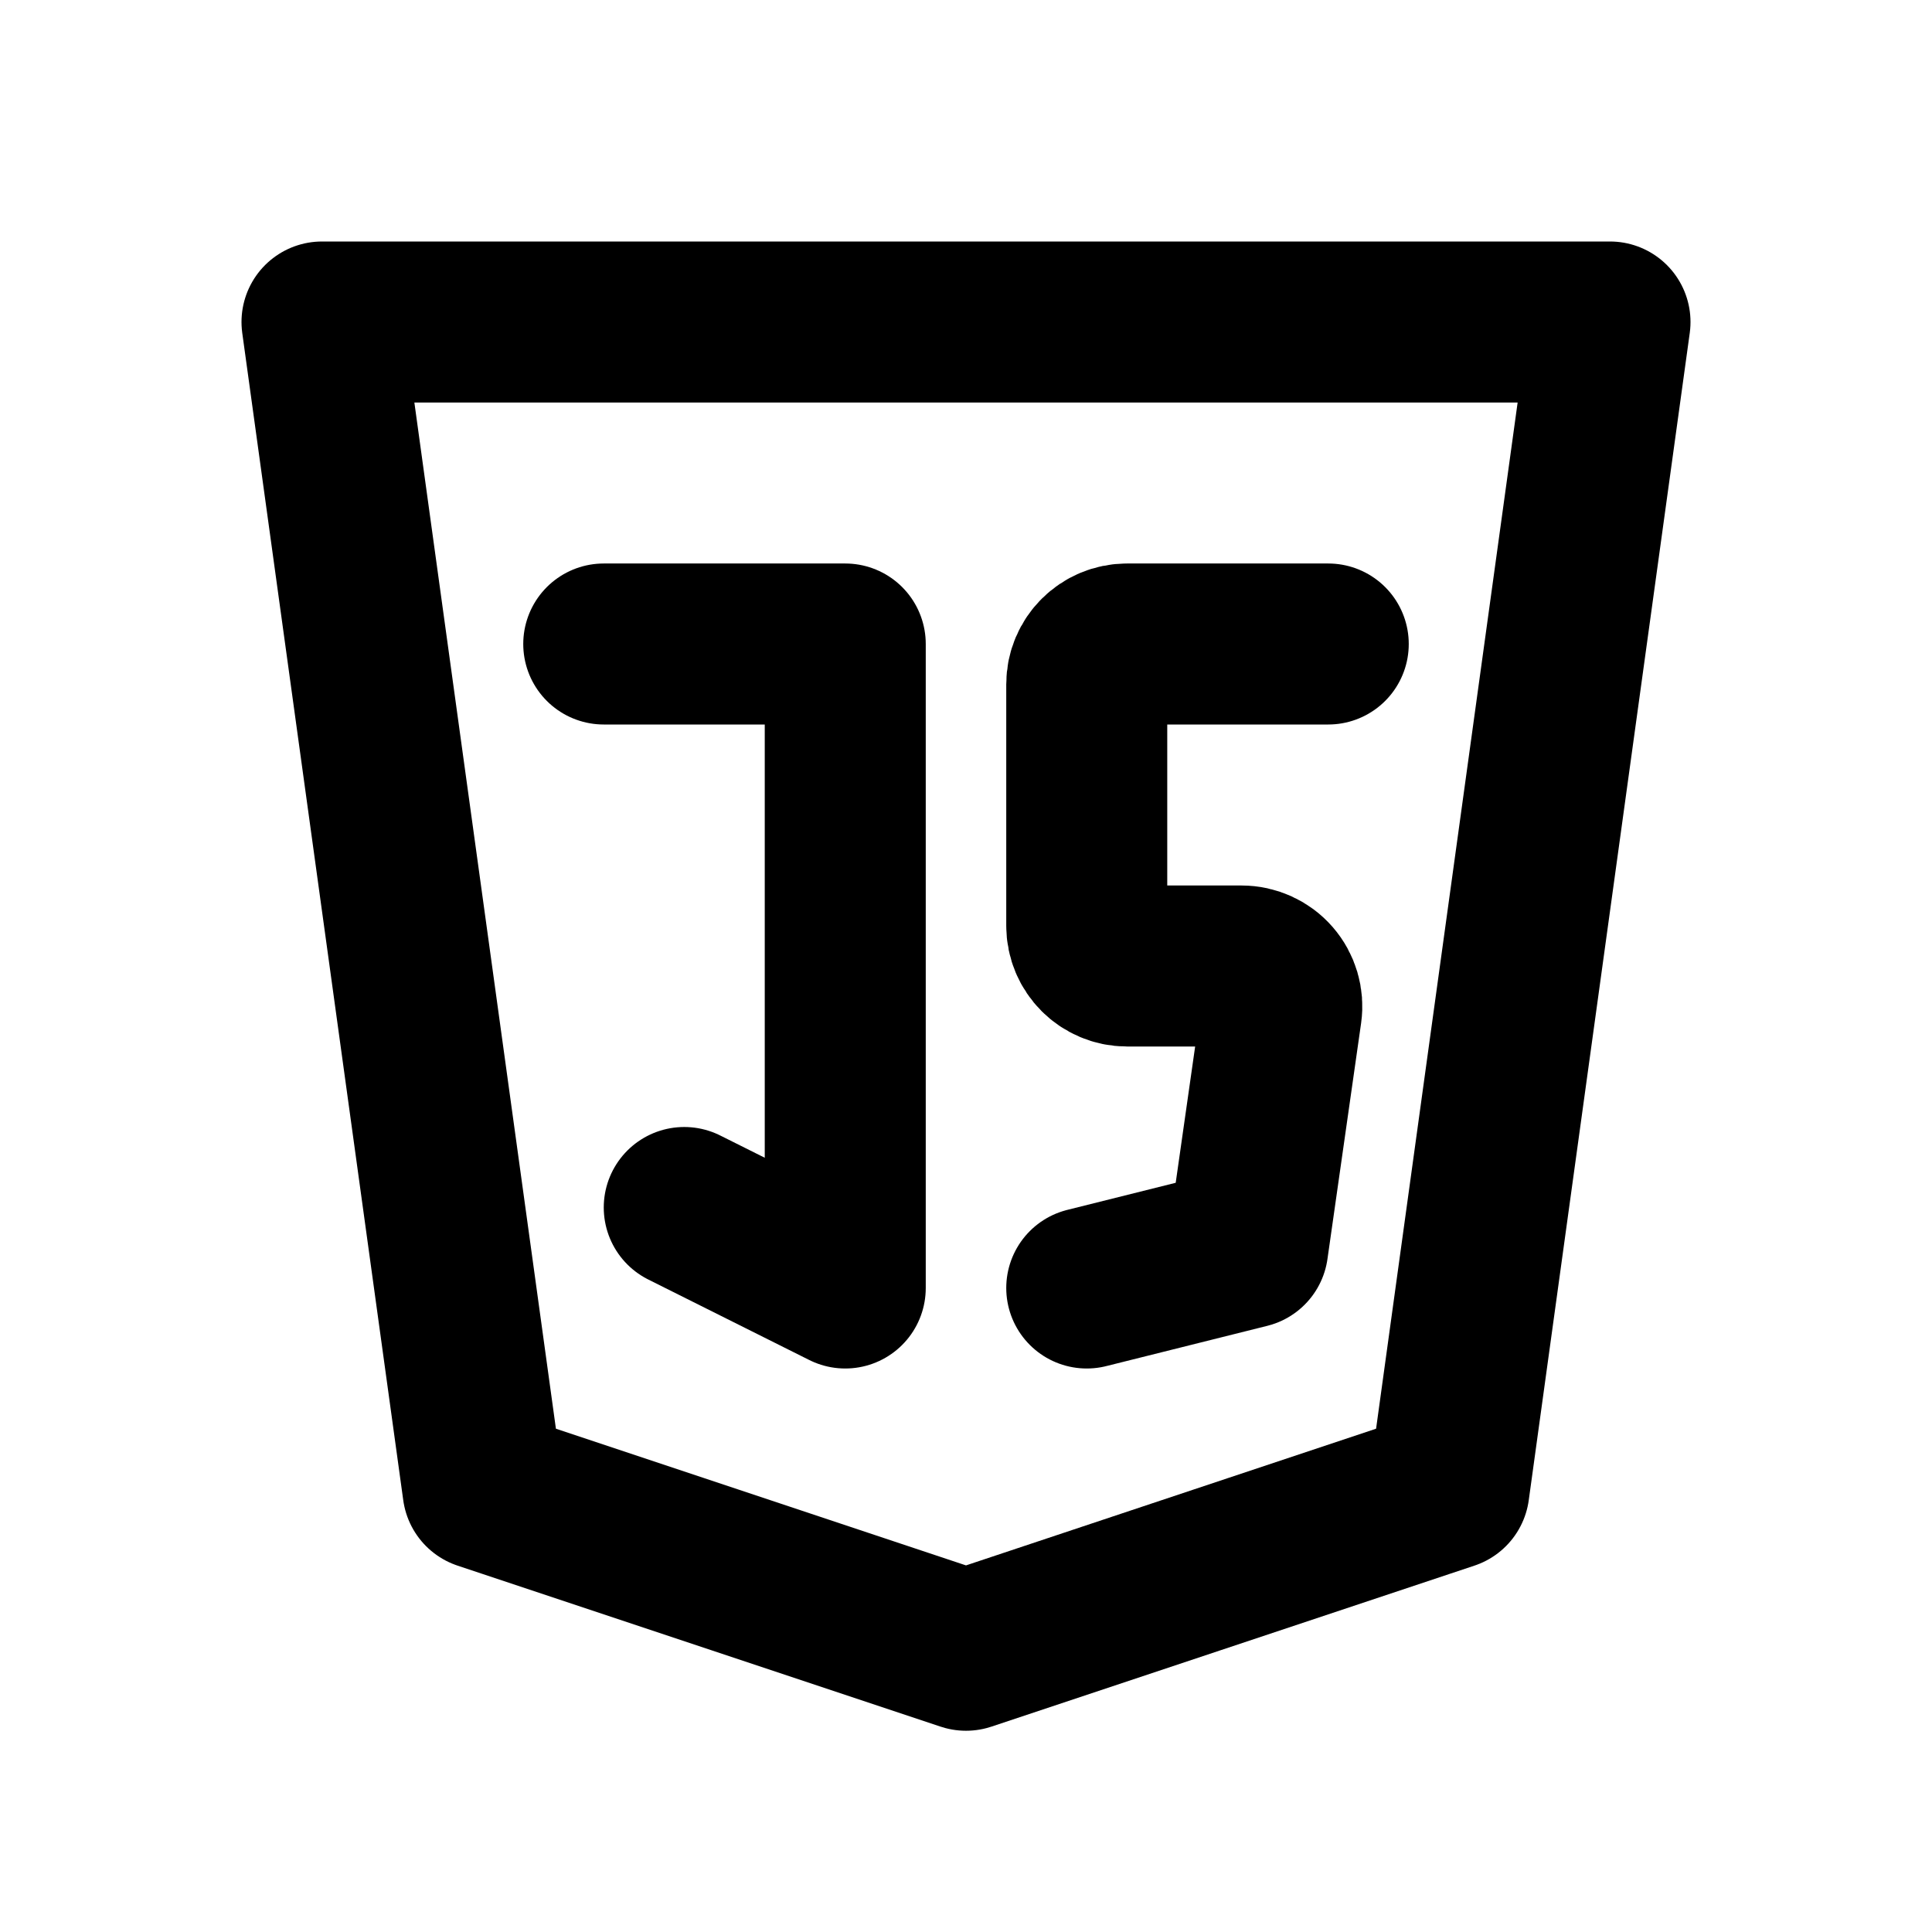
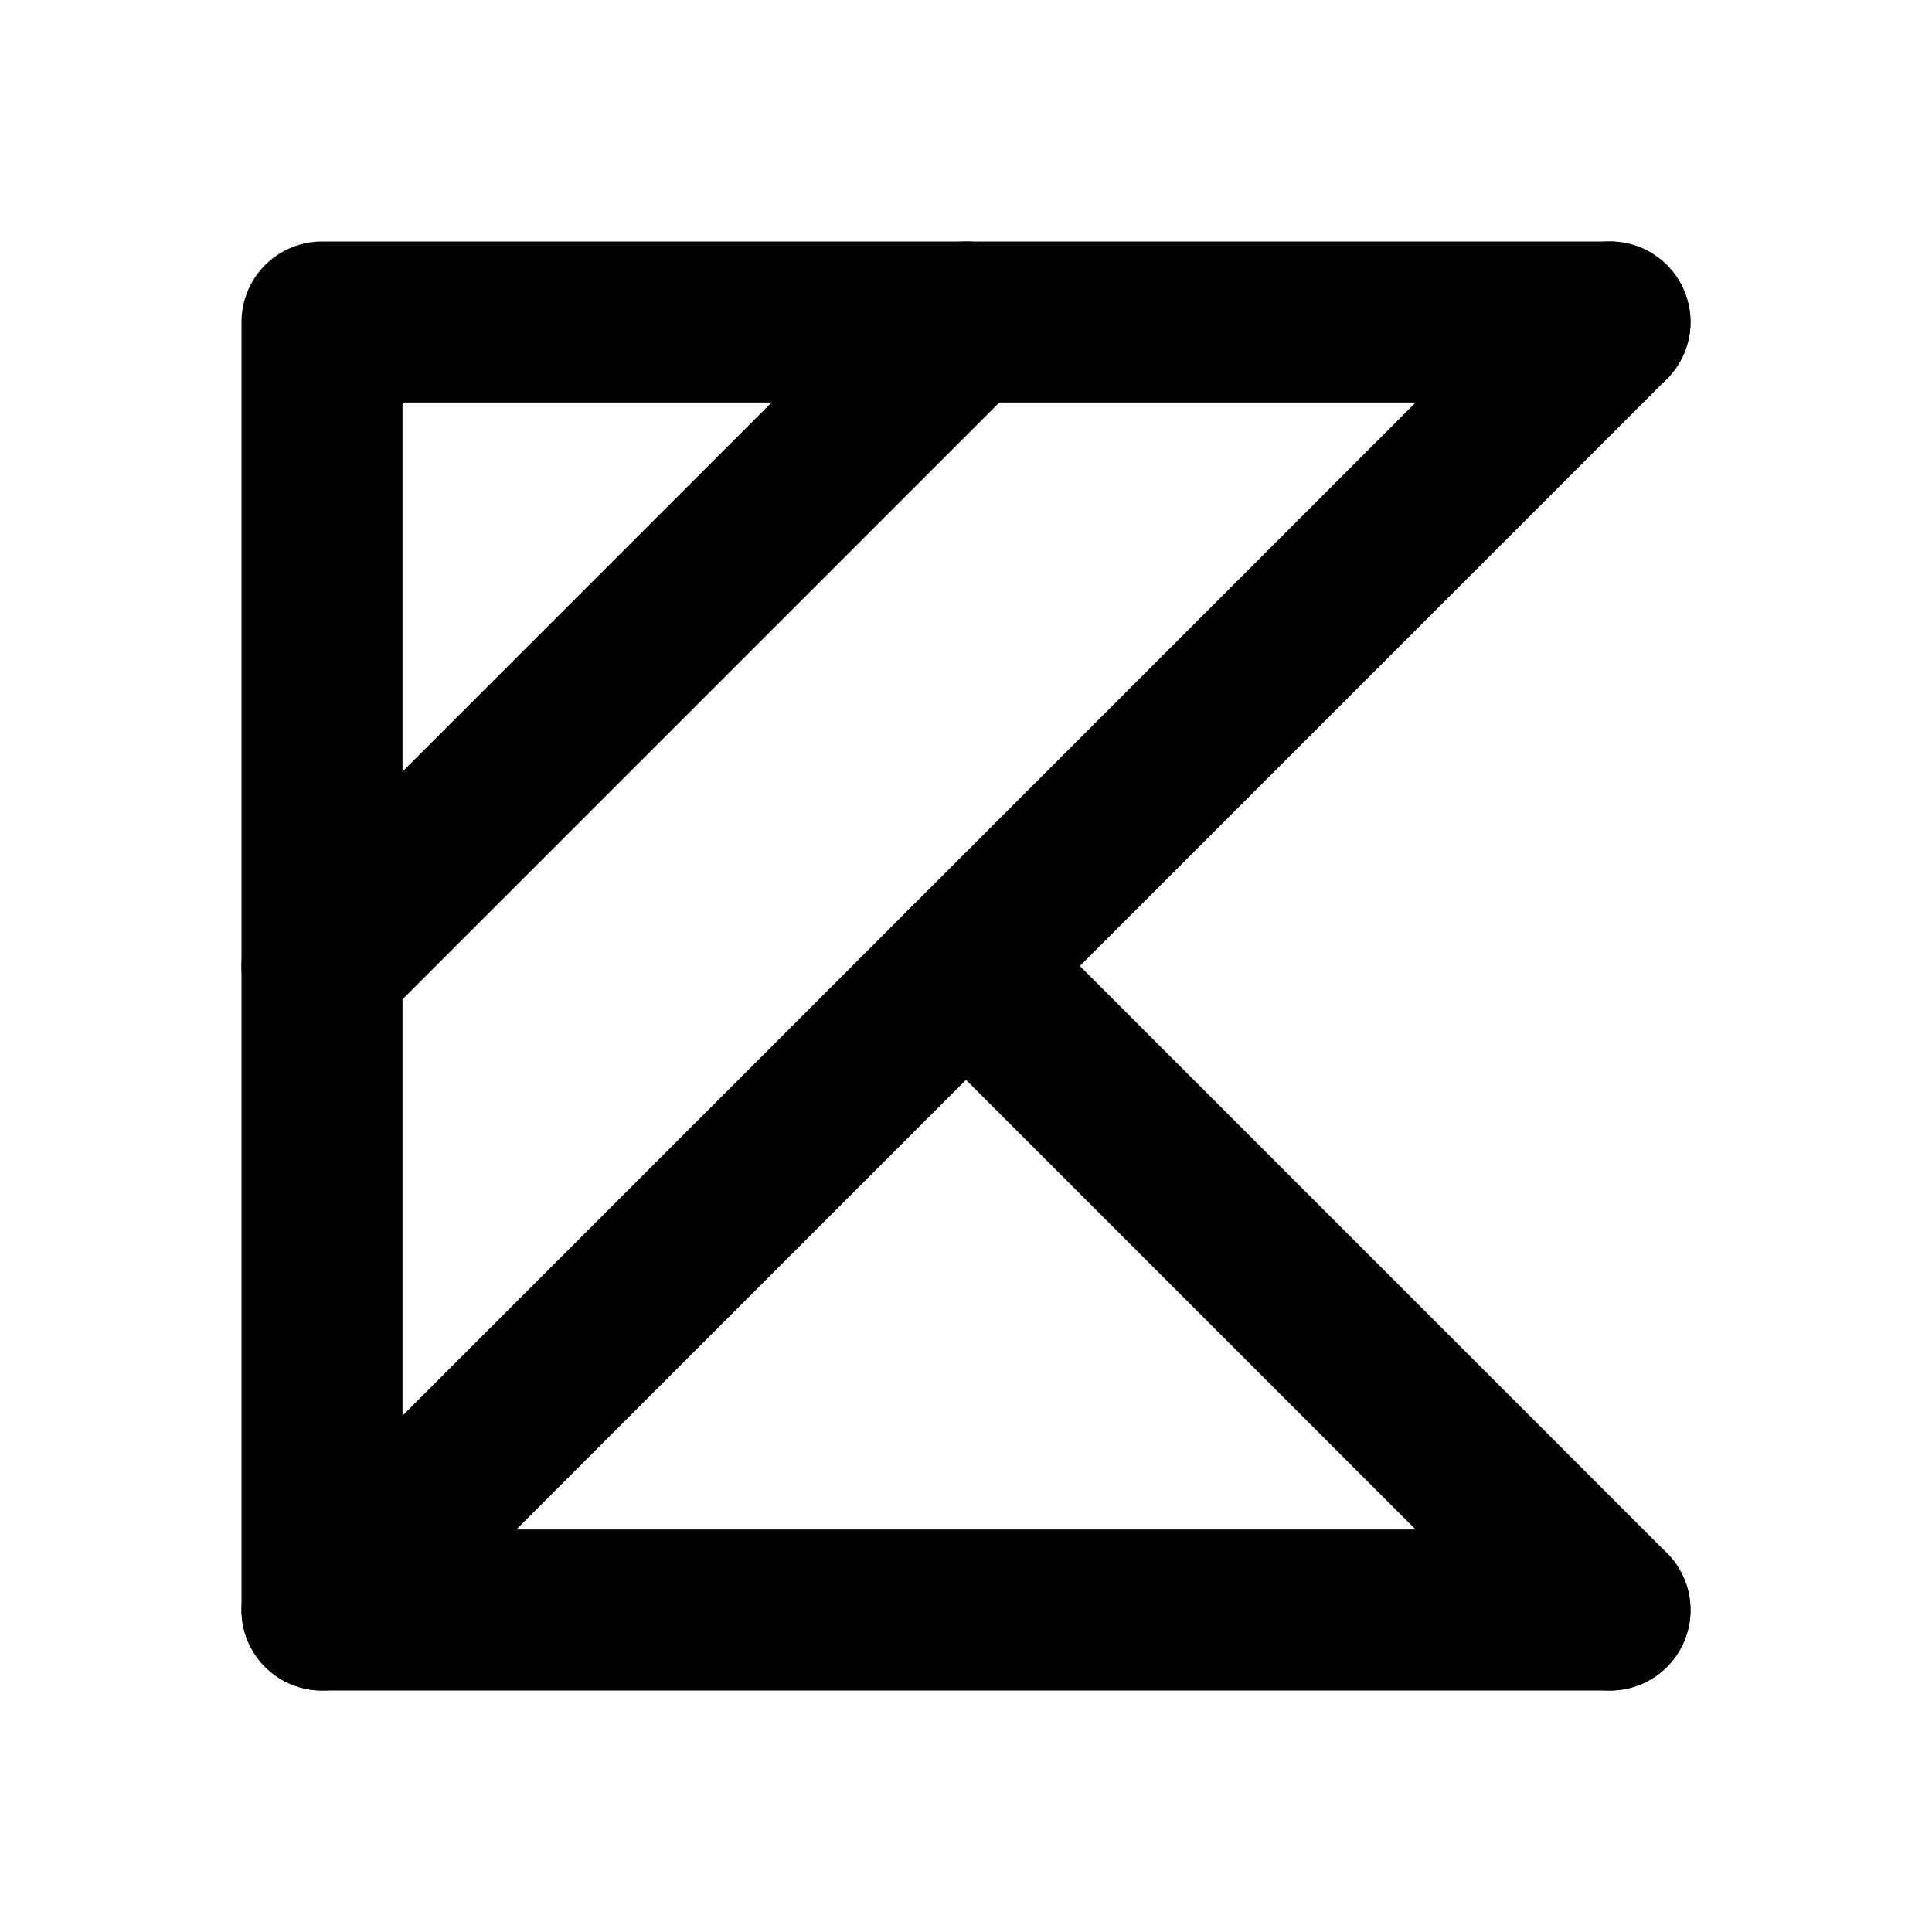
<svg xmlns="http://www.w3.org/2000/svg" width="24" height="24" viewBox="0 0 24 24" fill="none" stroke="currentColor" stroke-width="2" stroke-linecap="round" stroke-linejoin="round">
-   <path d="M20 4l-2 14.5l-6 2l-6 -2l-2 -14.5l16 0" />
-   <path d="M7.5 8h3v8l-2 -1" />
-   <path d="M16.5 8h-2.5a.5 .5 0 0 0 -.5 .5v3a.5 .5 0 0 0 .5 .5h1.423a.5 .5 0 0 1 .495 .57l-.418 2.93l-2 .5" />
+   <path d="M20 20h-16v-16h16" />
+   <path d="M4 20l16 -16" />
+   <path d="M4 12l8 -8" />
+   <path d="M12 12l8 8" />
</svg>
